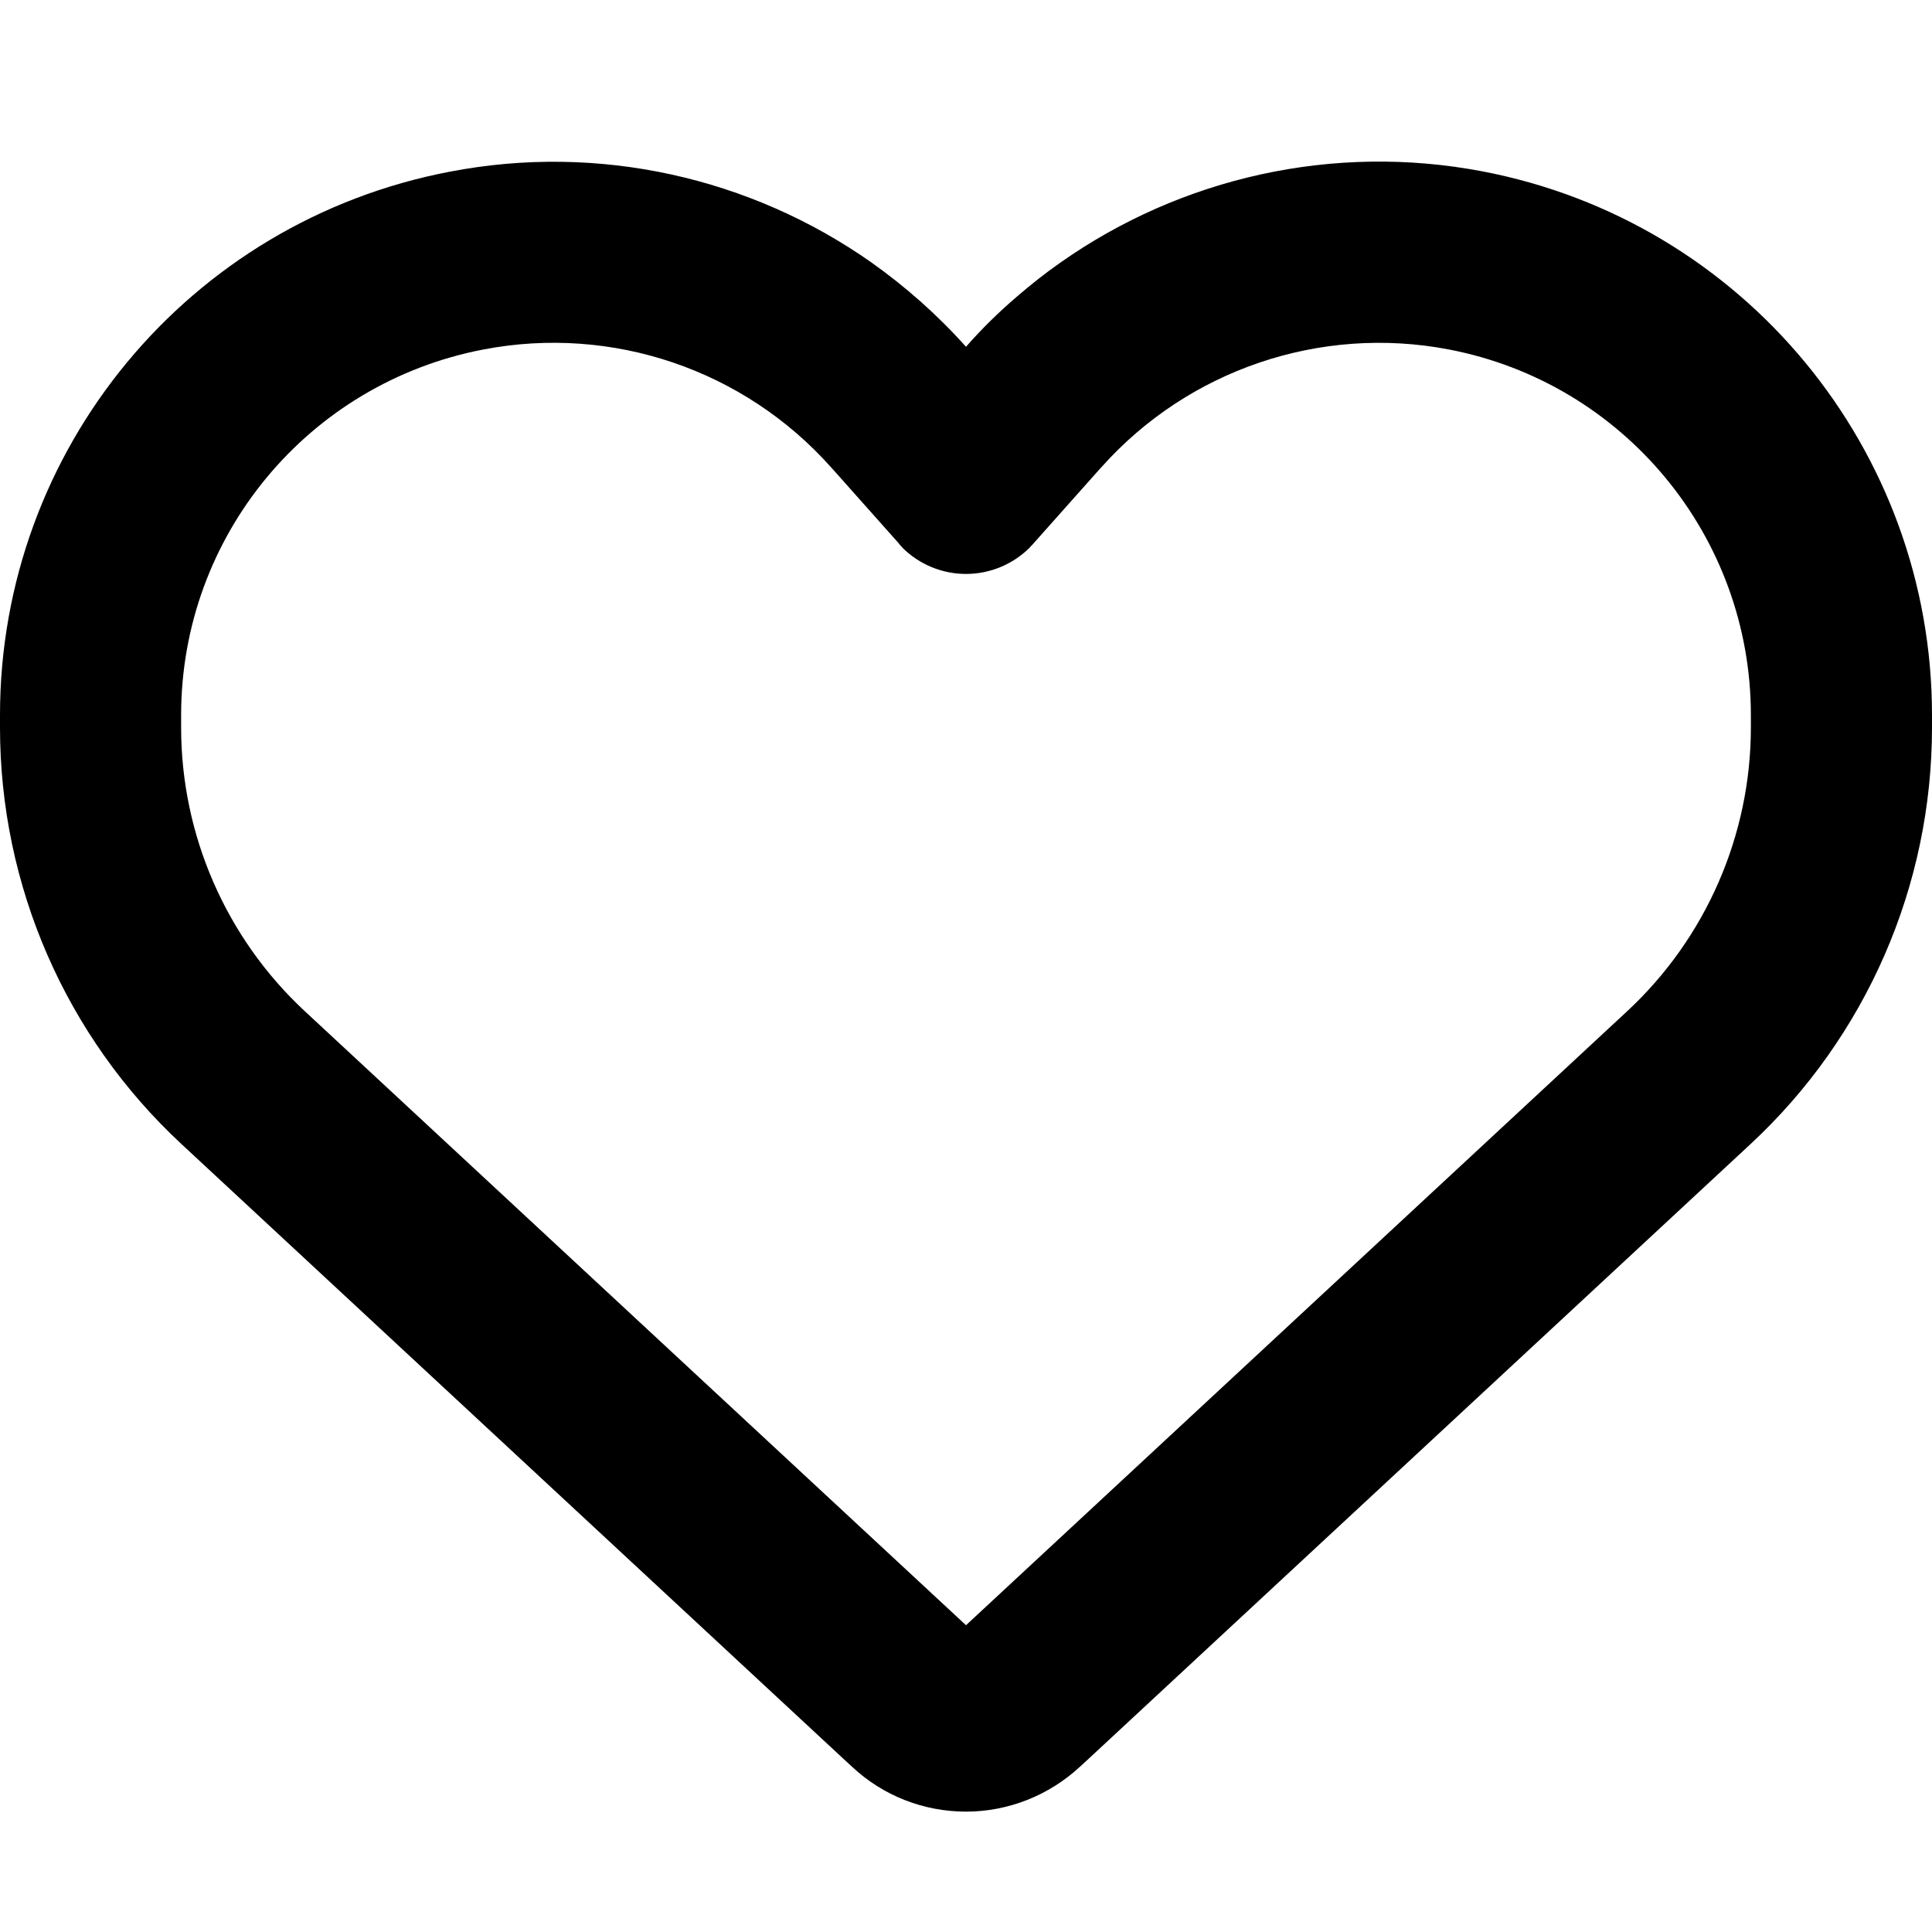
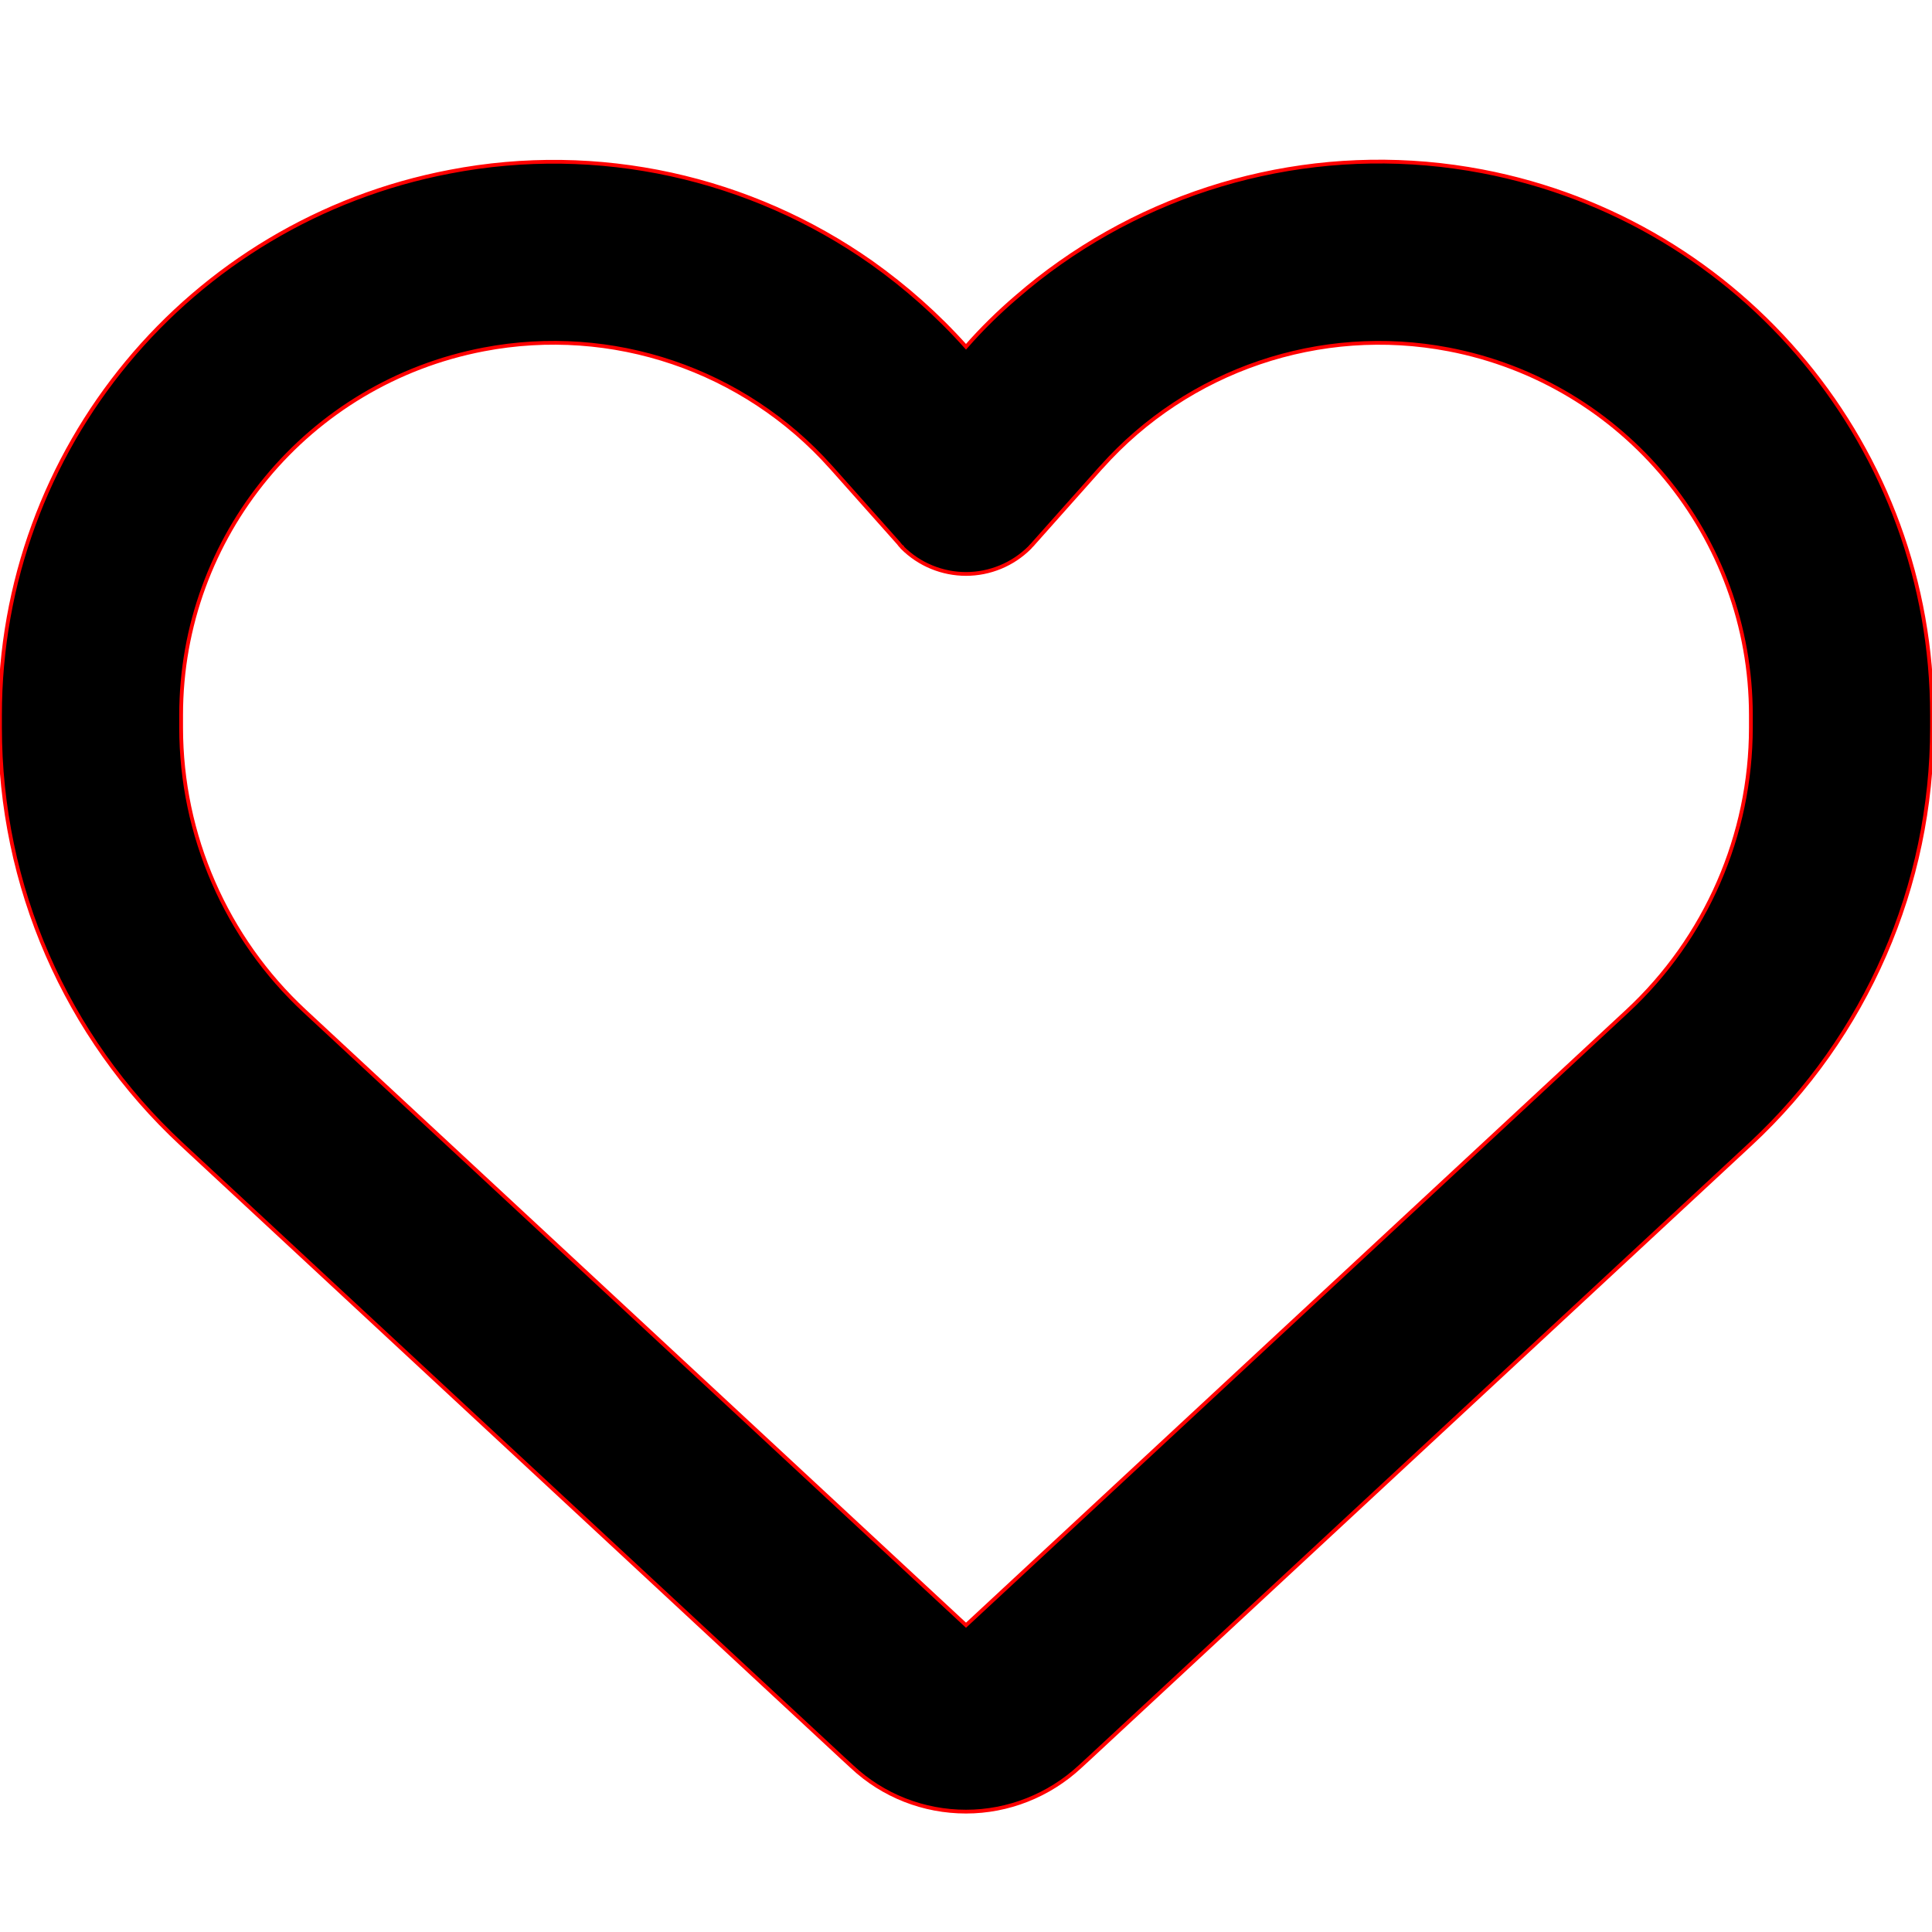
<svg xmlns="http://www.w3.org/2000/svg" viewBox="0 0 512 512">
-   <path d="M225.8 468.2l-2.5-2.3L48.1 303.2C17.4 274.7 0 234.7 0 192.8l0-3.3c0-70.4 50-130.8 119.2-144C158.6 37.9 198.9 47 231 69.6c9 6.4 17.4 13.8 25 22.3c4.2-4.8 8.7-9.2 13.5-13.3c3.7-3.2 7.5-6.2 11.5-9c0 0 0 0 0 0C313.1 47 353.4 37.9 392.8 45.4C462 58.6 512 119.1 512 189.5l0 3.3c0 41.9-17.4 81.9-48.1 110.4L288.7 465.9l-2.5 2.3c-8.2 7.6-19 11.9-30.2 11.9s-22-4.2-30.2-11.9zM239.1 145c-.4-.3-.7-.7-1-1.1l-17.8-20-.1-.1s0 0 0 0c-23.1-25.9-58-37.7-92-31.2C81.6 101.5 48 142.1 48 189.5l0 3.3c0 28.5 11.9 55.8 32.8 75.2L256 430.7 431.2 268c20.9-19.4 32.8-46.7 32.8-75.2l0-3.3c0-47.3-33.6-88-80.1-96.9c-34-6.5-69 5.4-92 31.2c0 0 0 0-.1 .1s0 0-.1 .1l-17.8 20c-.3 .4-.7 .7-1 1.1c-4.5 4.5-10.6 7-16.9 7s-12.4-2.5-16.9-7z" />
+   <path d="M225.8 468.2l-2.5-2.3L48.1 303.2C17.4 274.7 0 234.7 0 192.8l0-3.3c0-70.4 50-130.8 119.2-144C158.6 37.9 198.9 47 231 69.6c9 6.4 17.4 13.8 25 22.3c4.2-4.8 8.7-9.2 13.5-13.3c3.7-3.2 7.5-6.2 11.5-9c0 0 0 0 0 0C313.1 47 353.4 37.9 392.8 45.4C462 58.6 512 119.1 512 189.5l0 3.3c0 41.9-17.4 81.9-48.1 110.4L288.7 465.9l-2.5 2.3c-8.2 7.6-19 11.9-30.2 11.9s-22-4.2-30.2-11.9zM239.1 145c-.4-.3-.7-.7-1-1.1l-17.8-20-.1-.1s0 0 0 0c-23.1-25.9-58-37.7-92-31.2C81.6 101.5 48 142.1 48 189.5l0 3.3c0 28.5 11.9 55.8 32.8 75.2L256 430.7 431.2 268c20.9-19.4 32.8-46.7 32.8-75.2l0-3.3c0-47.3-33.6-88-80.1-96.9c-34-6.5-69 5.4-92 31.2c0 0 0 0-.1 .1s0 0-.1 .1l-17.8 20c-.3 .4-.7 .7-1 1.1c-4.5 4.5-10.6 7-16.9 7s-12.4-2.5-16.9-7z" stroke="red" />
</svg>
